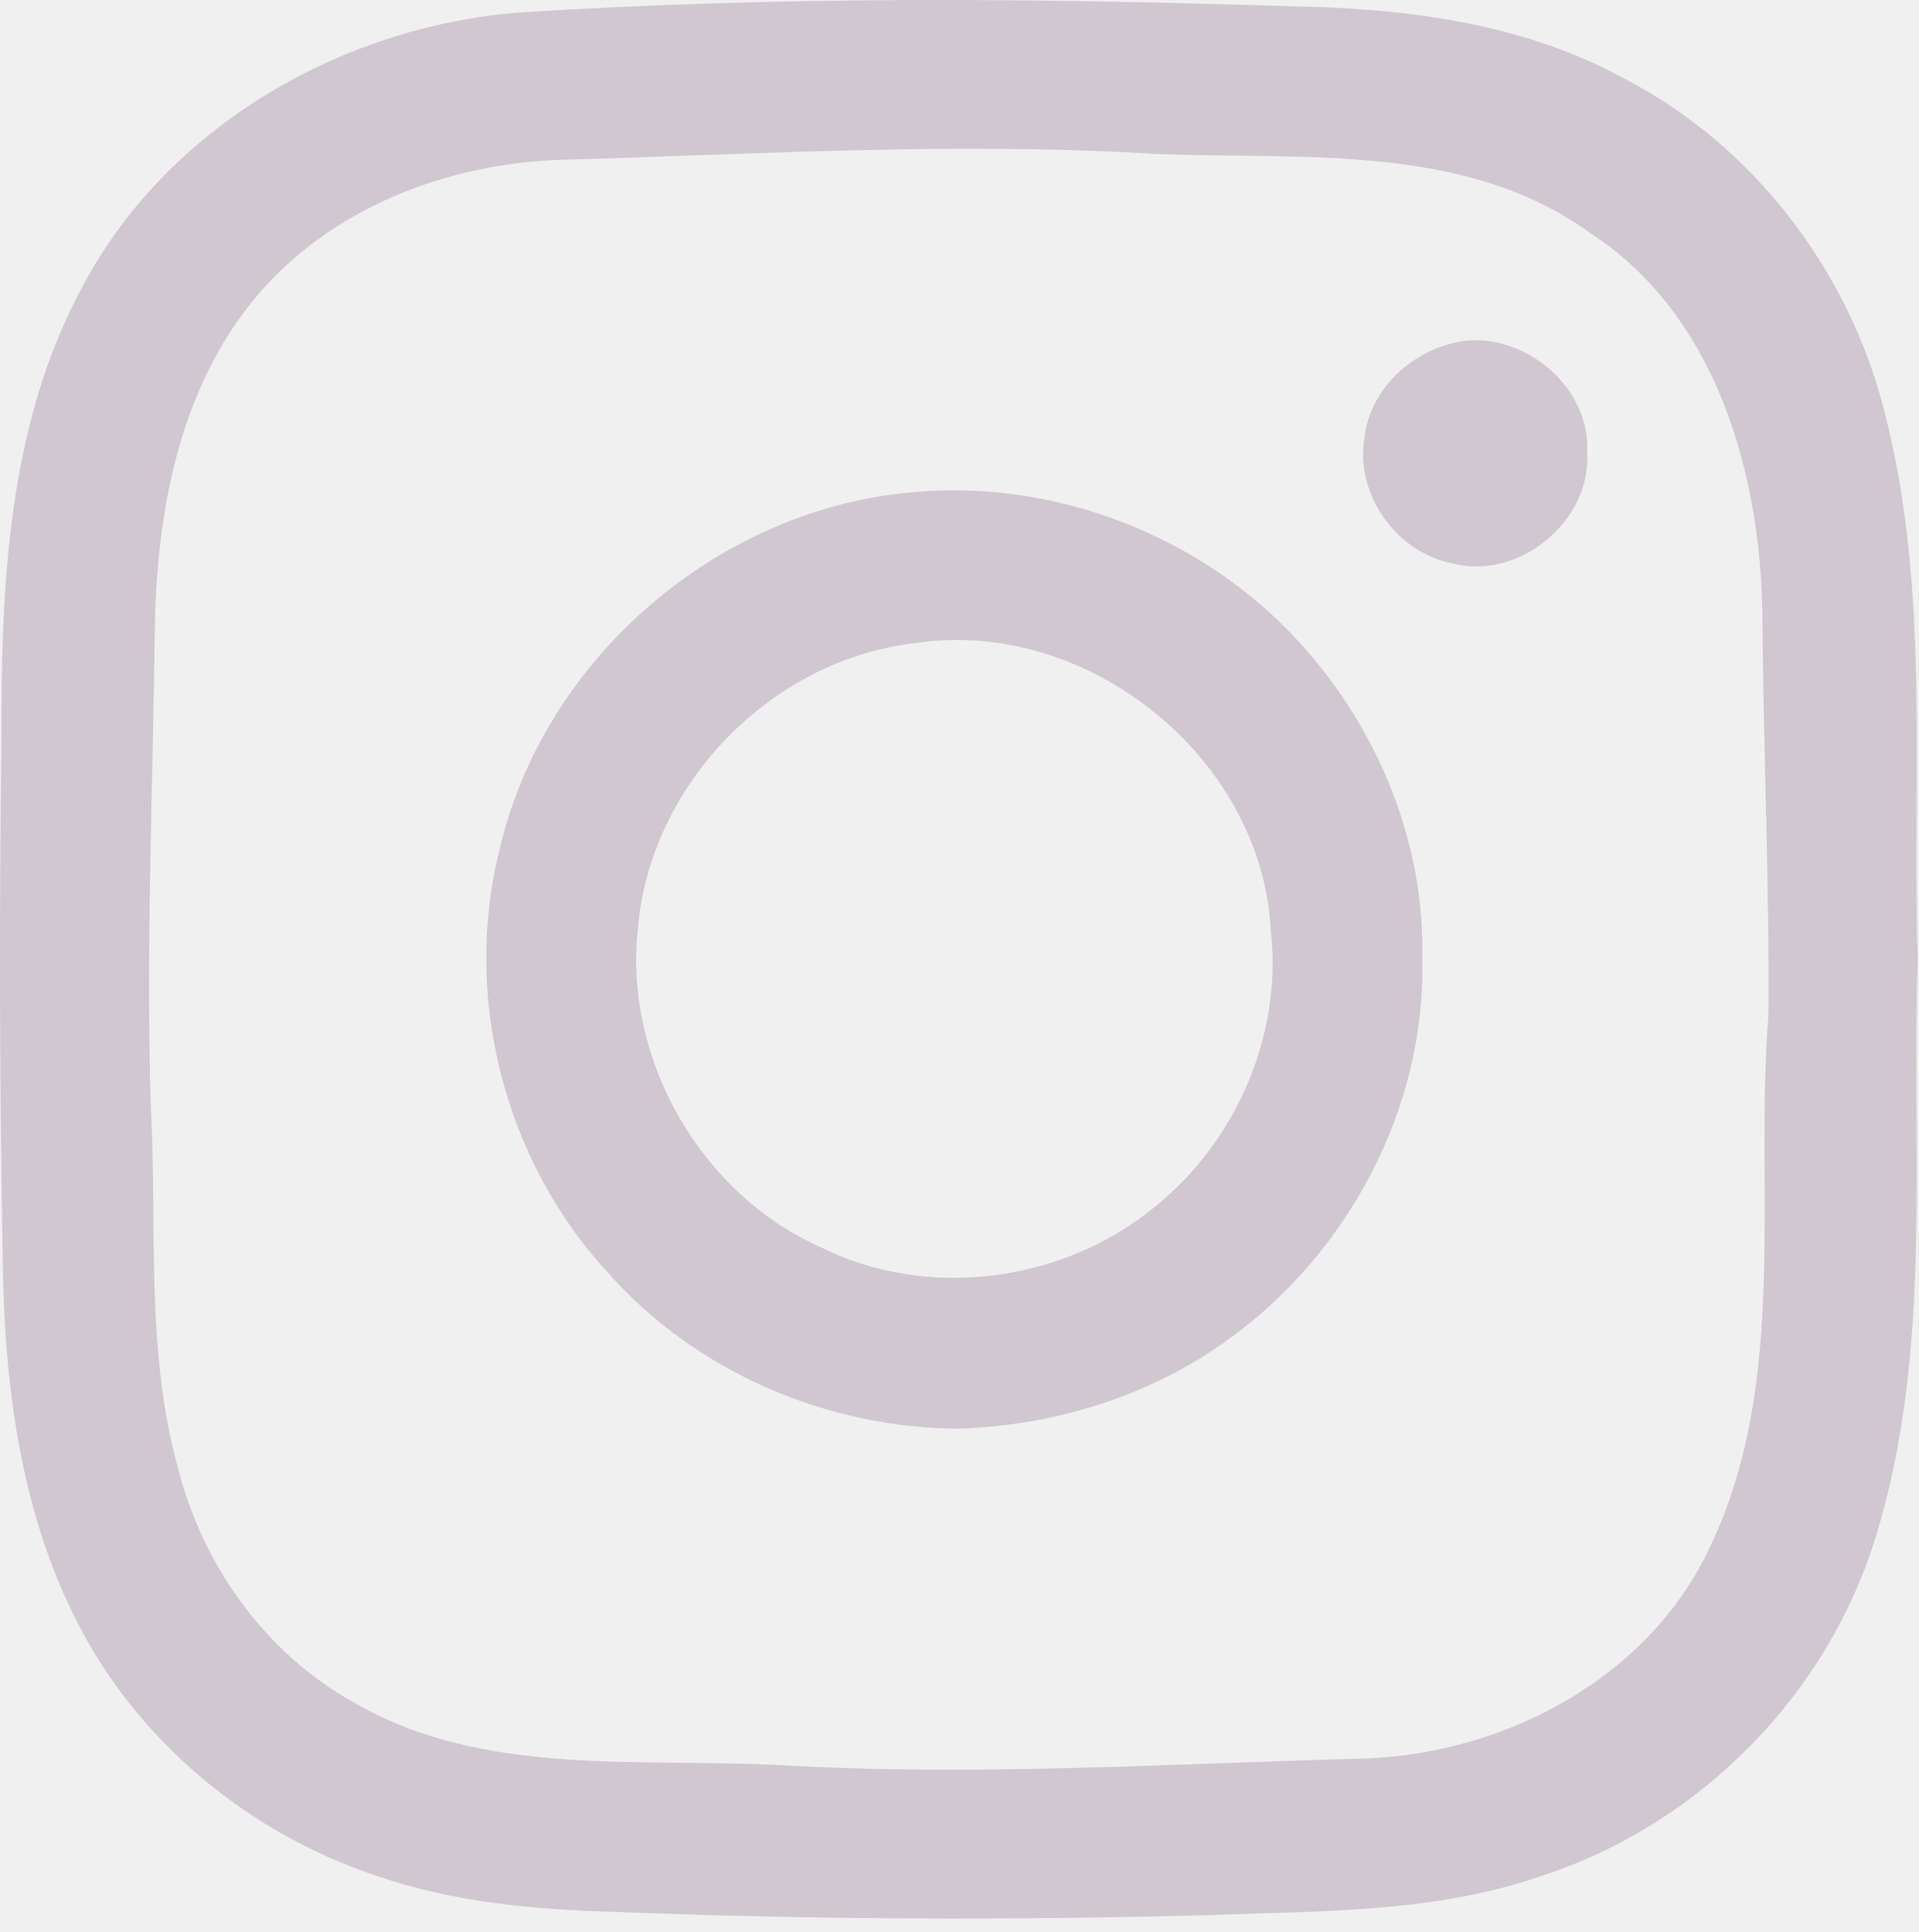
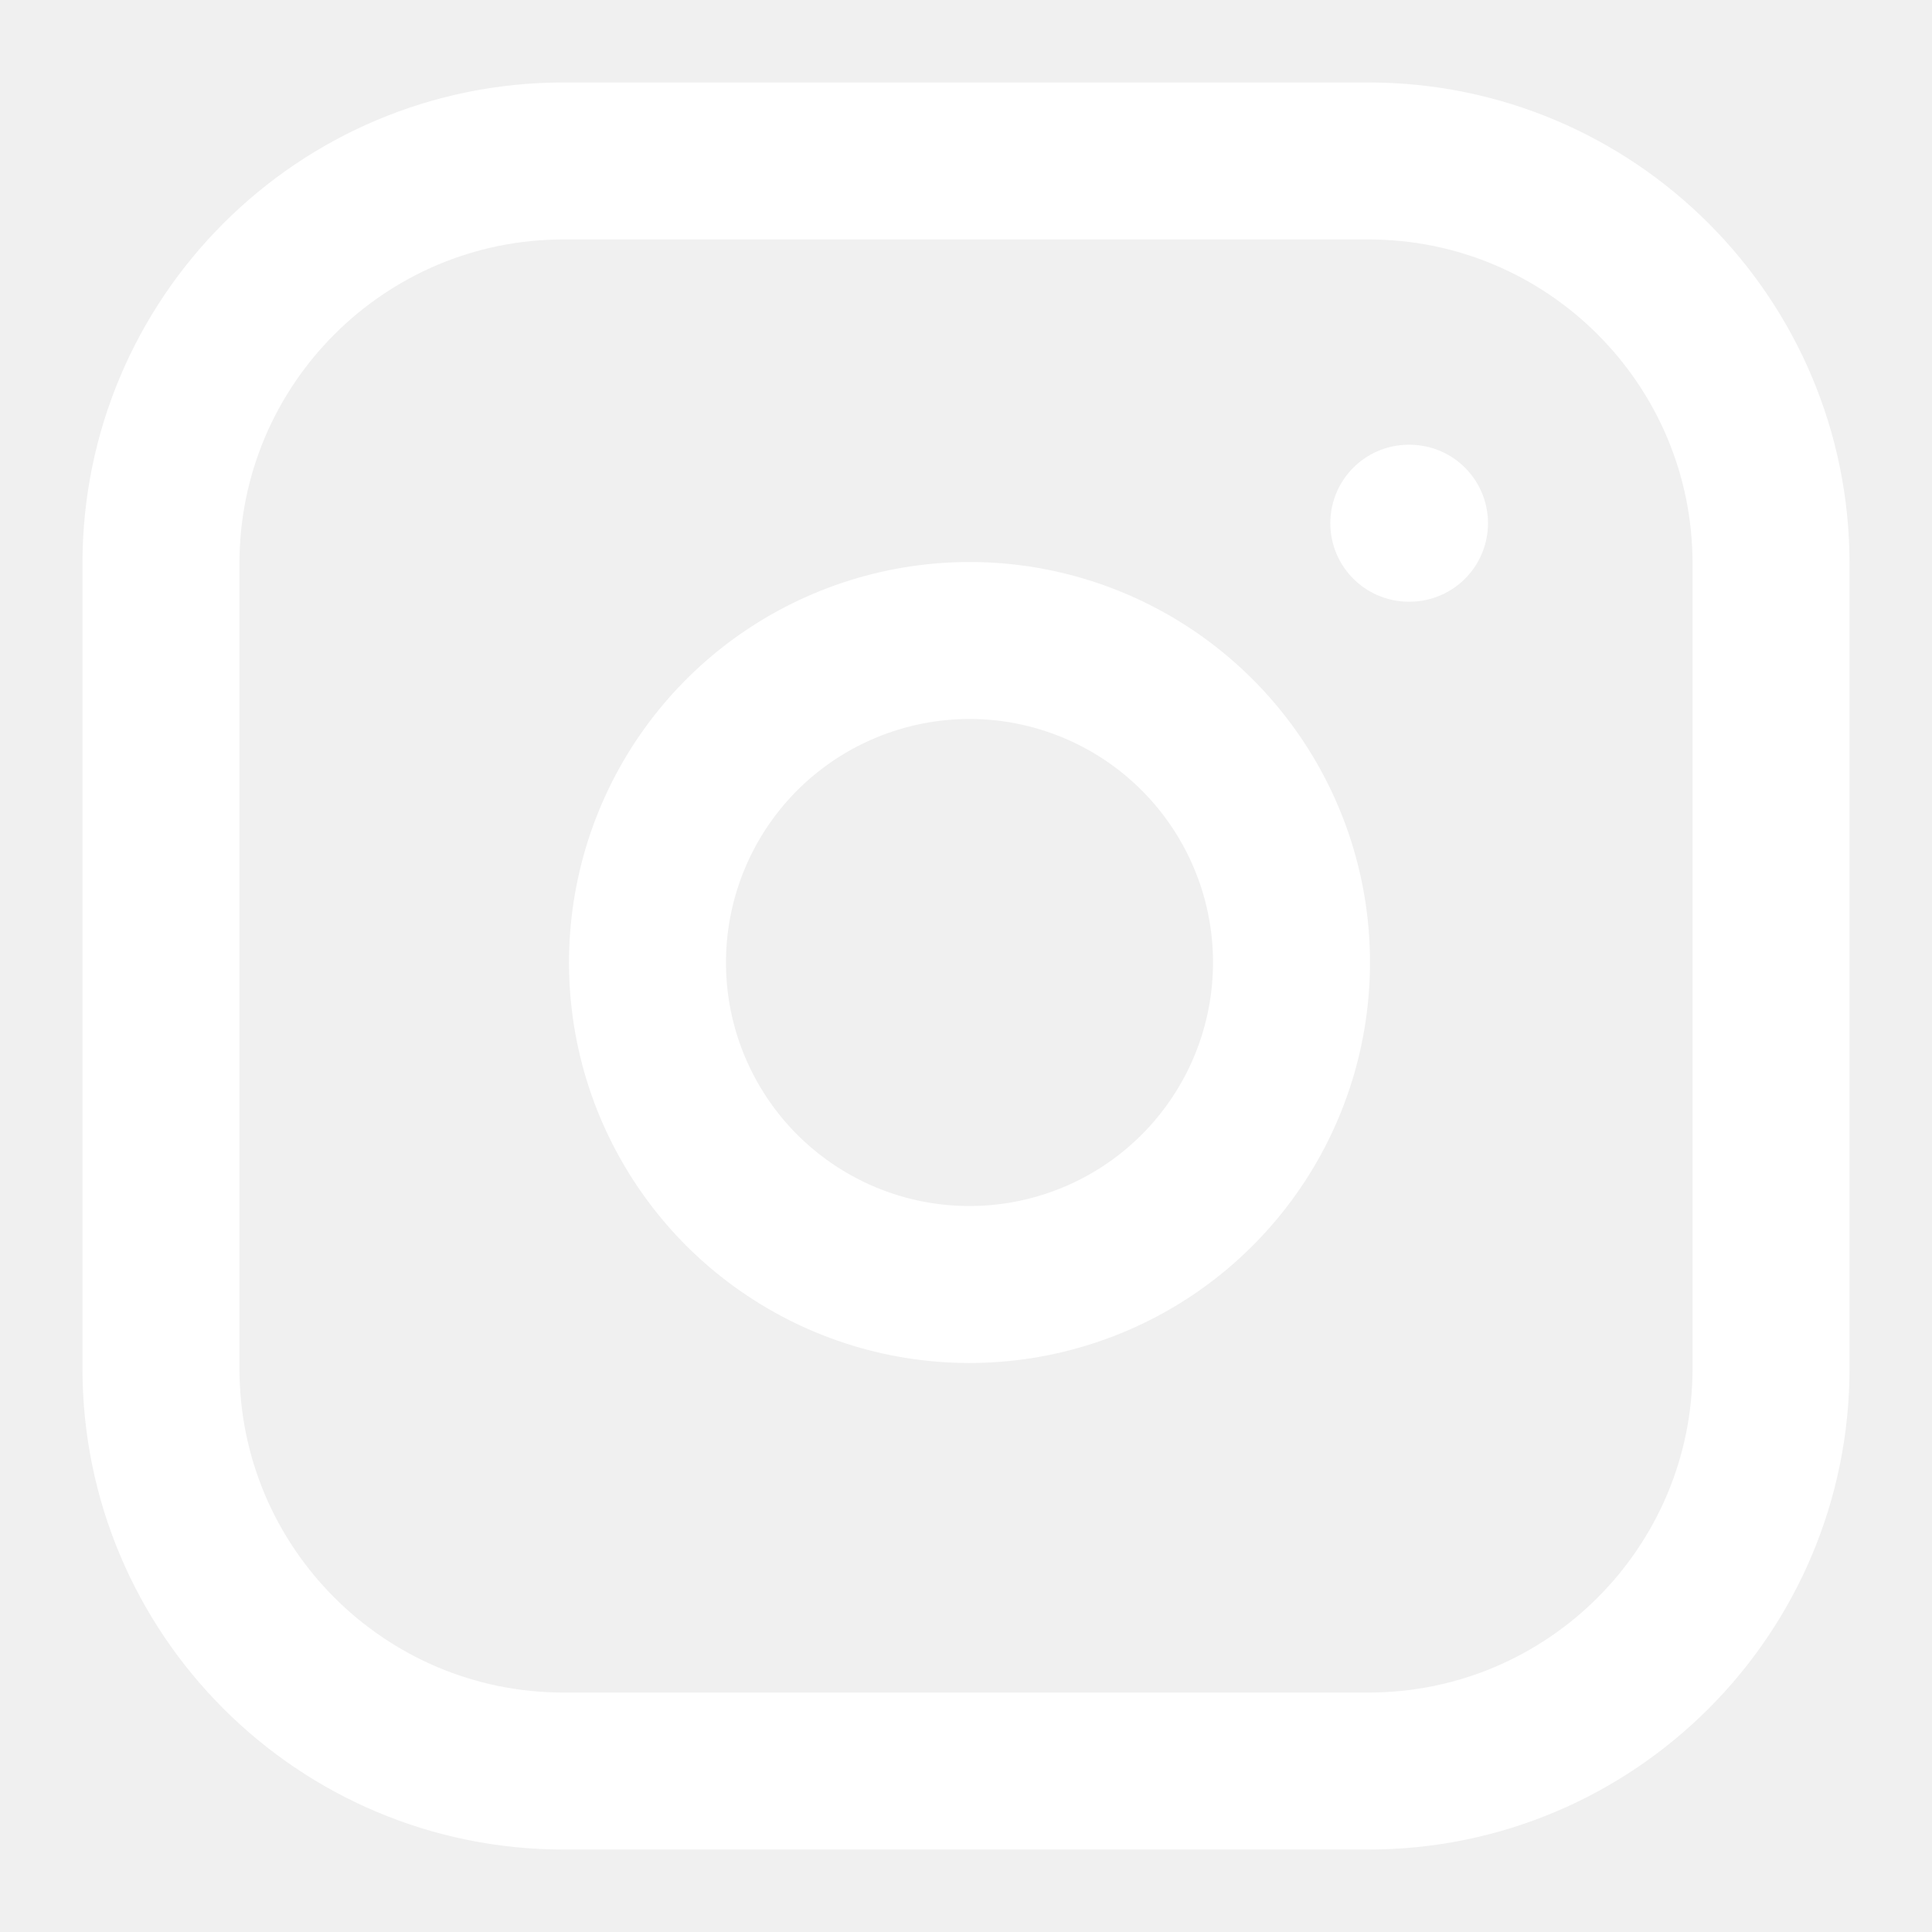
- <svg xmlns="http://www.w3.org/2000/svg" width="140" height="141" viewBox="0 0 140 141" fill="#D0C7D1">
-   <path d="M37.715 0.924C56.445 -0.286 75.255 -0.156 94.015 0.454C102.395 0.584 111.055 1.634 118.515 5.724C127.985 10.623 134.945 19.773 137.525 30.073C140.905 43.114 139.515 56.704 139.955 70.024C139.465 84.064 141.095 98.493 136.895 112.124C133.395 123.614 124.125 133.064 112.725 136.824C104.815 139.644 96.305 139.454 88.035 139.774C73.685 140.154 59.335 140.104 44.995 139.534C39.005 139.374 32.915 138.834 27.235 136.814C18.075 133.714 10.115 127.104 5.685 118.484C1.335 110.054 0.245 100.384 0.185 91.024C-0.035 78.694 -0.055 66.364 0.105 54.024C0.075 42.824 0.545 31.073 5.975 20.994C12.125 9.314 24.755 2.024 37.715 0.924ZM18.625 21.744C13.025 28.474 11.415 37.534 11.295 46.054C11.155 57.714 10.635 69.364 11.015 81.004C11.465 89.683 10.625 98.553 12.965 107.034C14.735 114.164 19.305 120.604 25.765 124.214C35.195 129.734 46.525 128.264 56.975 128.824C71.245 129.654 85.515 128.704 99.785 128.334C110.015 127.904 120.395 122.384 124.815 112.844C130.565 100.734 128.025 86.974 129.055 74.064C129.135 64.383 128.675 54.704 128.615 45.024C128.505 34.584 125.265 22.994 116.045 17.003C106.755 10.293 94.765 11.713 83.975 11.213C69.615 10.354 55.255 11.264 40.895 11.664C32.555 11.944 24.055 15.223 18.625 21.744Z" fill="#D0C7D1" />
-   <path d="M106.825 24.884C111.365 24.334 116.075 28.304 115.825 33.004C116.155 38.014 110.825 42.414 105.975 41.114C101.905 40.324 98.885 36.064 99.565 31.974C99.995 28.264 103.205 25.424 106.825 24.884Z" fill="#D0C7D1" />
-   <path d="M66.595 35.924C77.055 34.944 87.885 39.174 94.925 46.994C100.575 53.214 104.005 61.554 103.795 70.014C104.045 80.844 98.395 91.444 89.665 97.734C83.975 101.884 77.005 104.024 70.005 104.264C60.325 104.244 50.685 100.084 44.275 92.784C36.795 84.634 33.745 72.684 36.465 61.964C39.695 48.064 52.395 37.144 66.595 35.924ZM66.865 46.924C56.275 48.104 47.355 57.294 46.535 67.914C45.565 77.434 51.215 87.214 59.975 91.064C67.715 94.884 77.495 93.584 84.155 88.174C90.155 83.414 93.595 75.604 92.745 67.944C92.115 55.294 79.345 45.064 66.865 46.924Z" fill="#D0C7D1" />
+ <svg xmlns="http://www.w3.org/2000/svg" width="16" height="16" viewBox="0 0 16 16" fill="none">
+   <path d="M11.333 1.333H4.667C2.826 1.333 1.333 2.826 1.333 4.667V11.333C1.333 13.174 2.826 14.667 4.667 14.667H11.333C13.174 14.667 14.667 13.174 14.667 11.333V4.667C14.667 2.826 13.174 1.333 11.333 1.333Z" stroke="white" stroke-width="1.3" stroke-linecap="round" stroke-linejoin="round" />
+   <path d="M10.667 7.58C10.749 8.135 10.654 8.701 10.396 9.199C10.137 9.697 9.729 10.101 9.228 10.353C8.727 10.605 8.159 10.693 7.605 10.604C7.051 10.515 6.54 10.253 6.143 9.857C5.747 9.46 5.485 8.949 5.396 8.395C5.307 7.841 5.395 7.273 5.647 6.772C5.899 6.271 6.303 5.862 6.801 5.604C7.299 5.346 7.865 5.251 8.42 5.333C8.986 5.417 9.51 5.681 9.914 6.085C10.319 6.49 10.583 7.014 10.667 7.58Z" stroke="white" stroke-width="1.3" stroke-linecap="round" stroke-linejoin="round" />
+   <path d="M11.667 4.333H11.673" stroke="white" stroke-width="1.3" stroke-linecap="round" stroke-linejoin="round" />
</svg>
